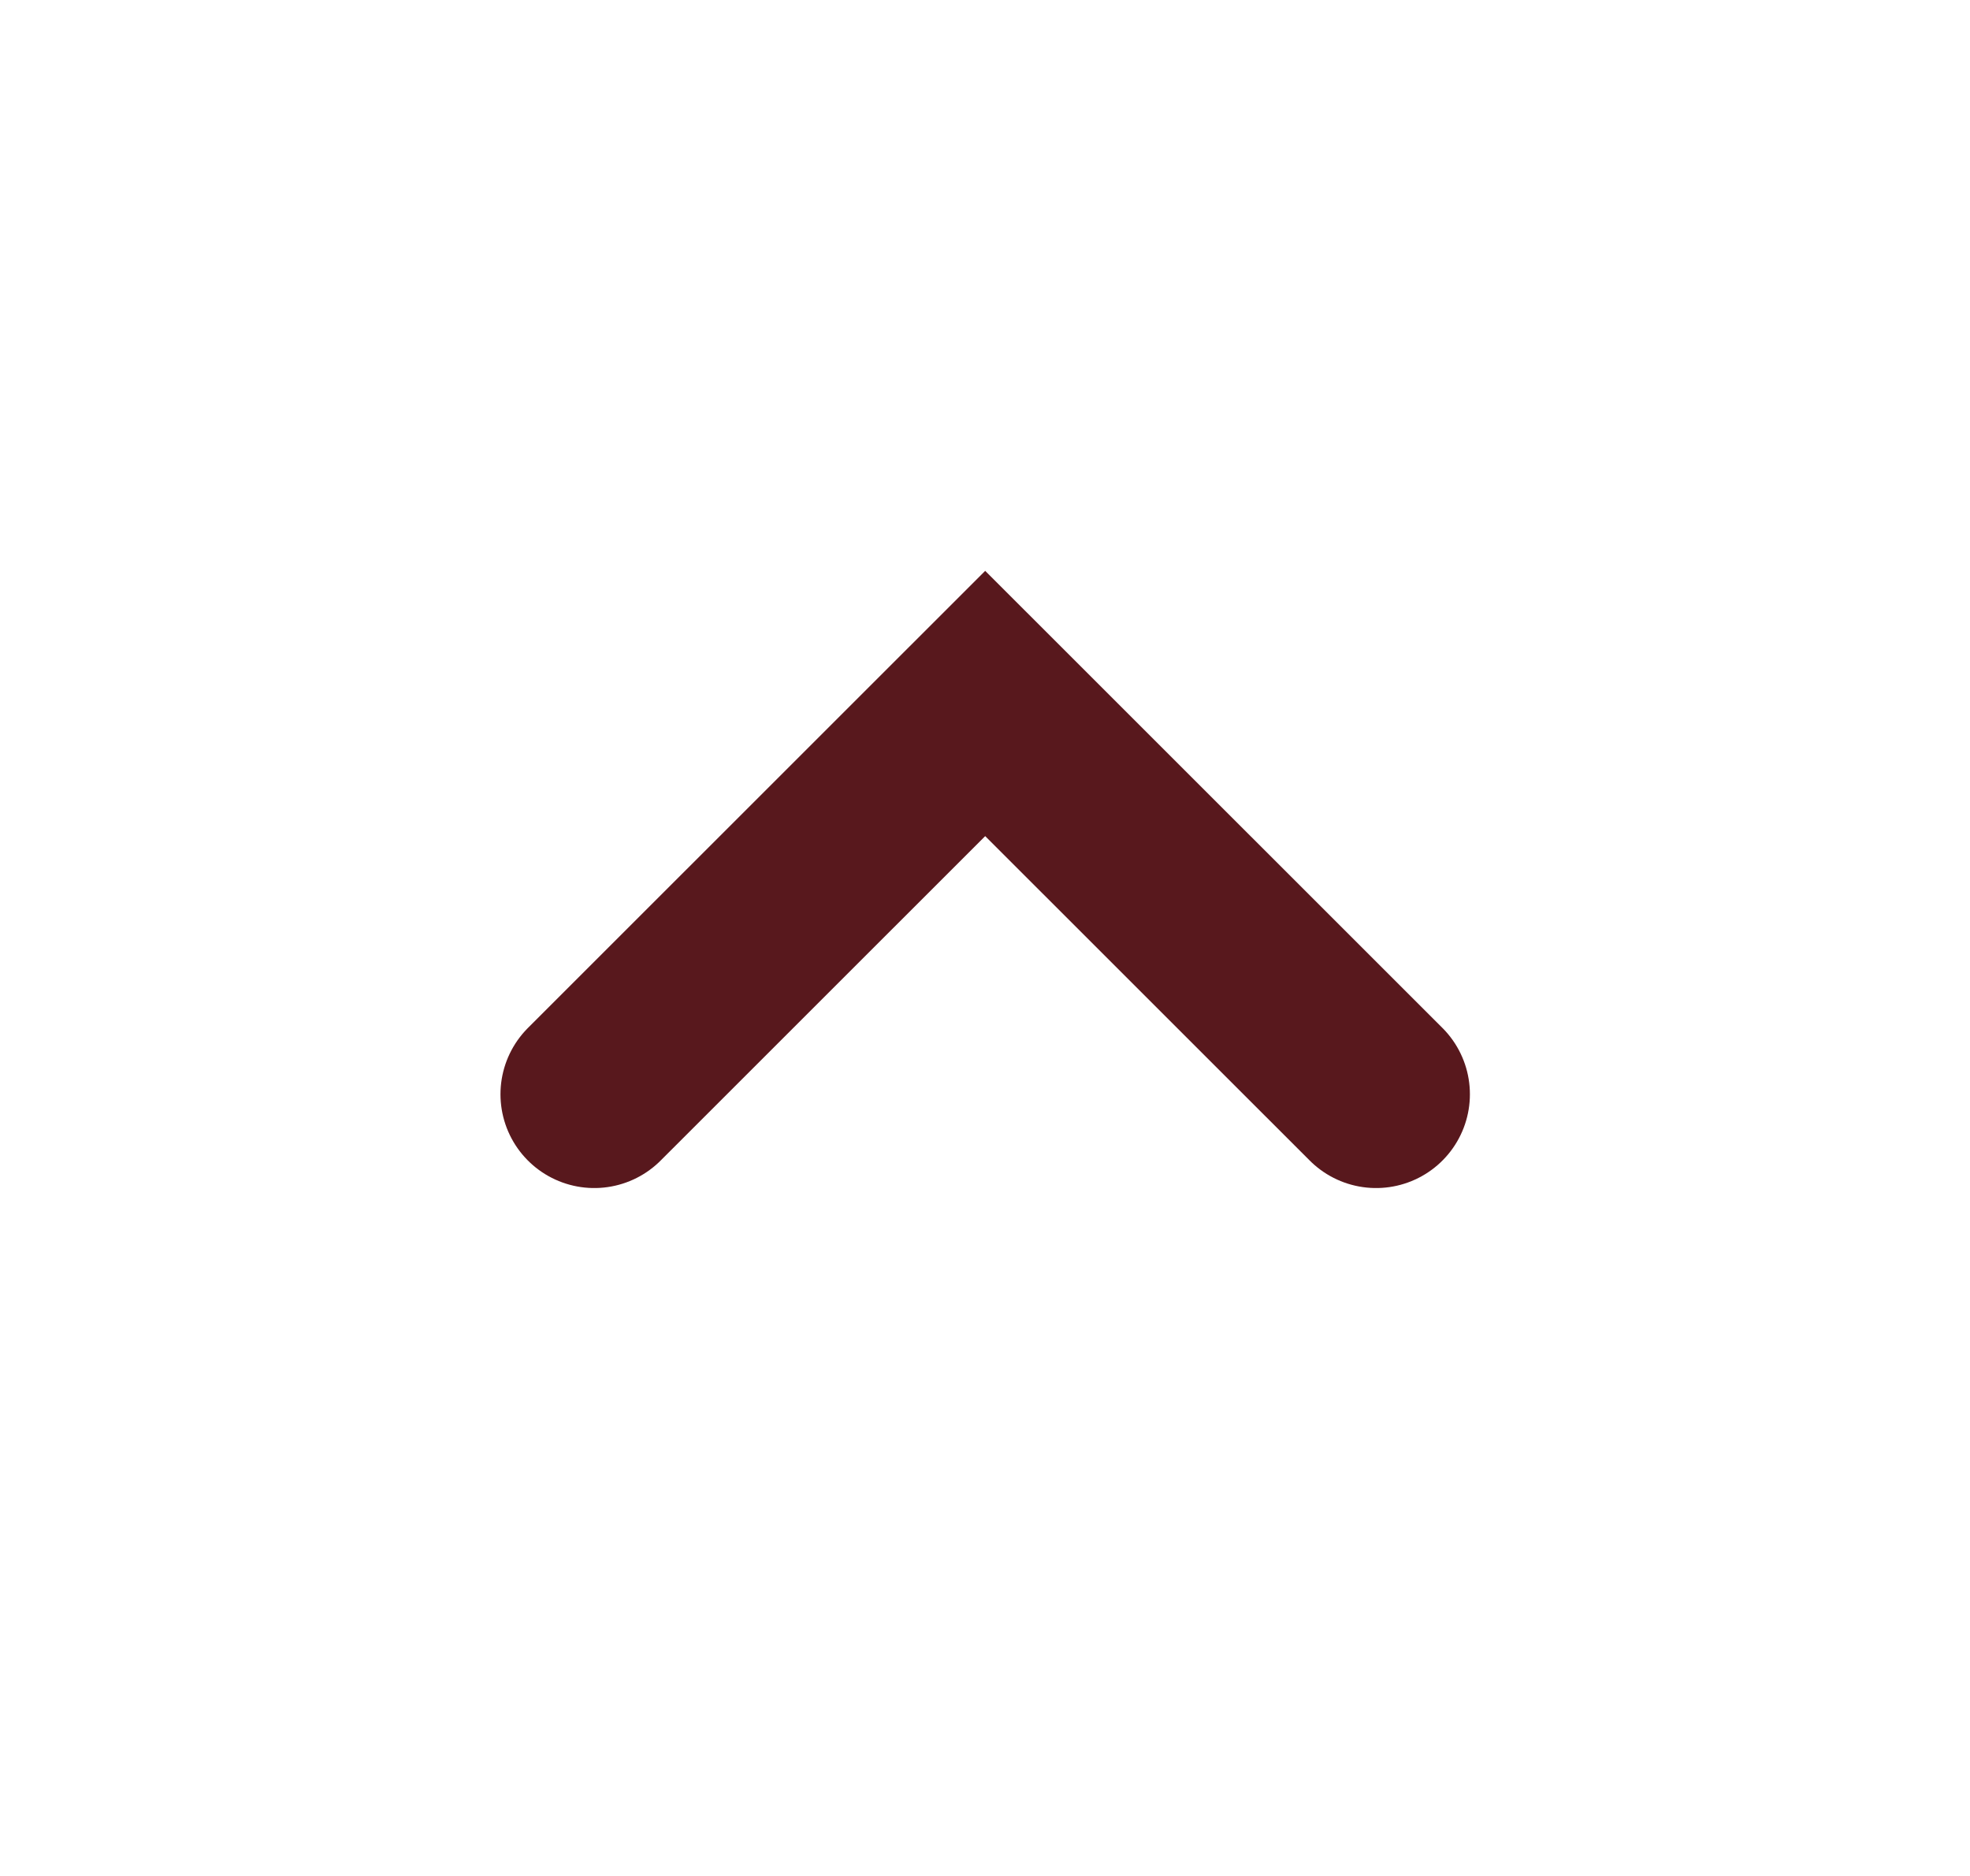
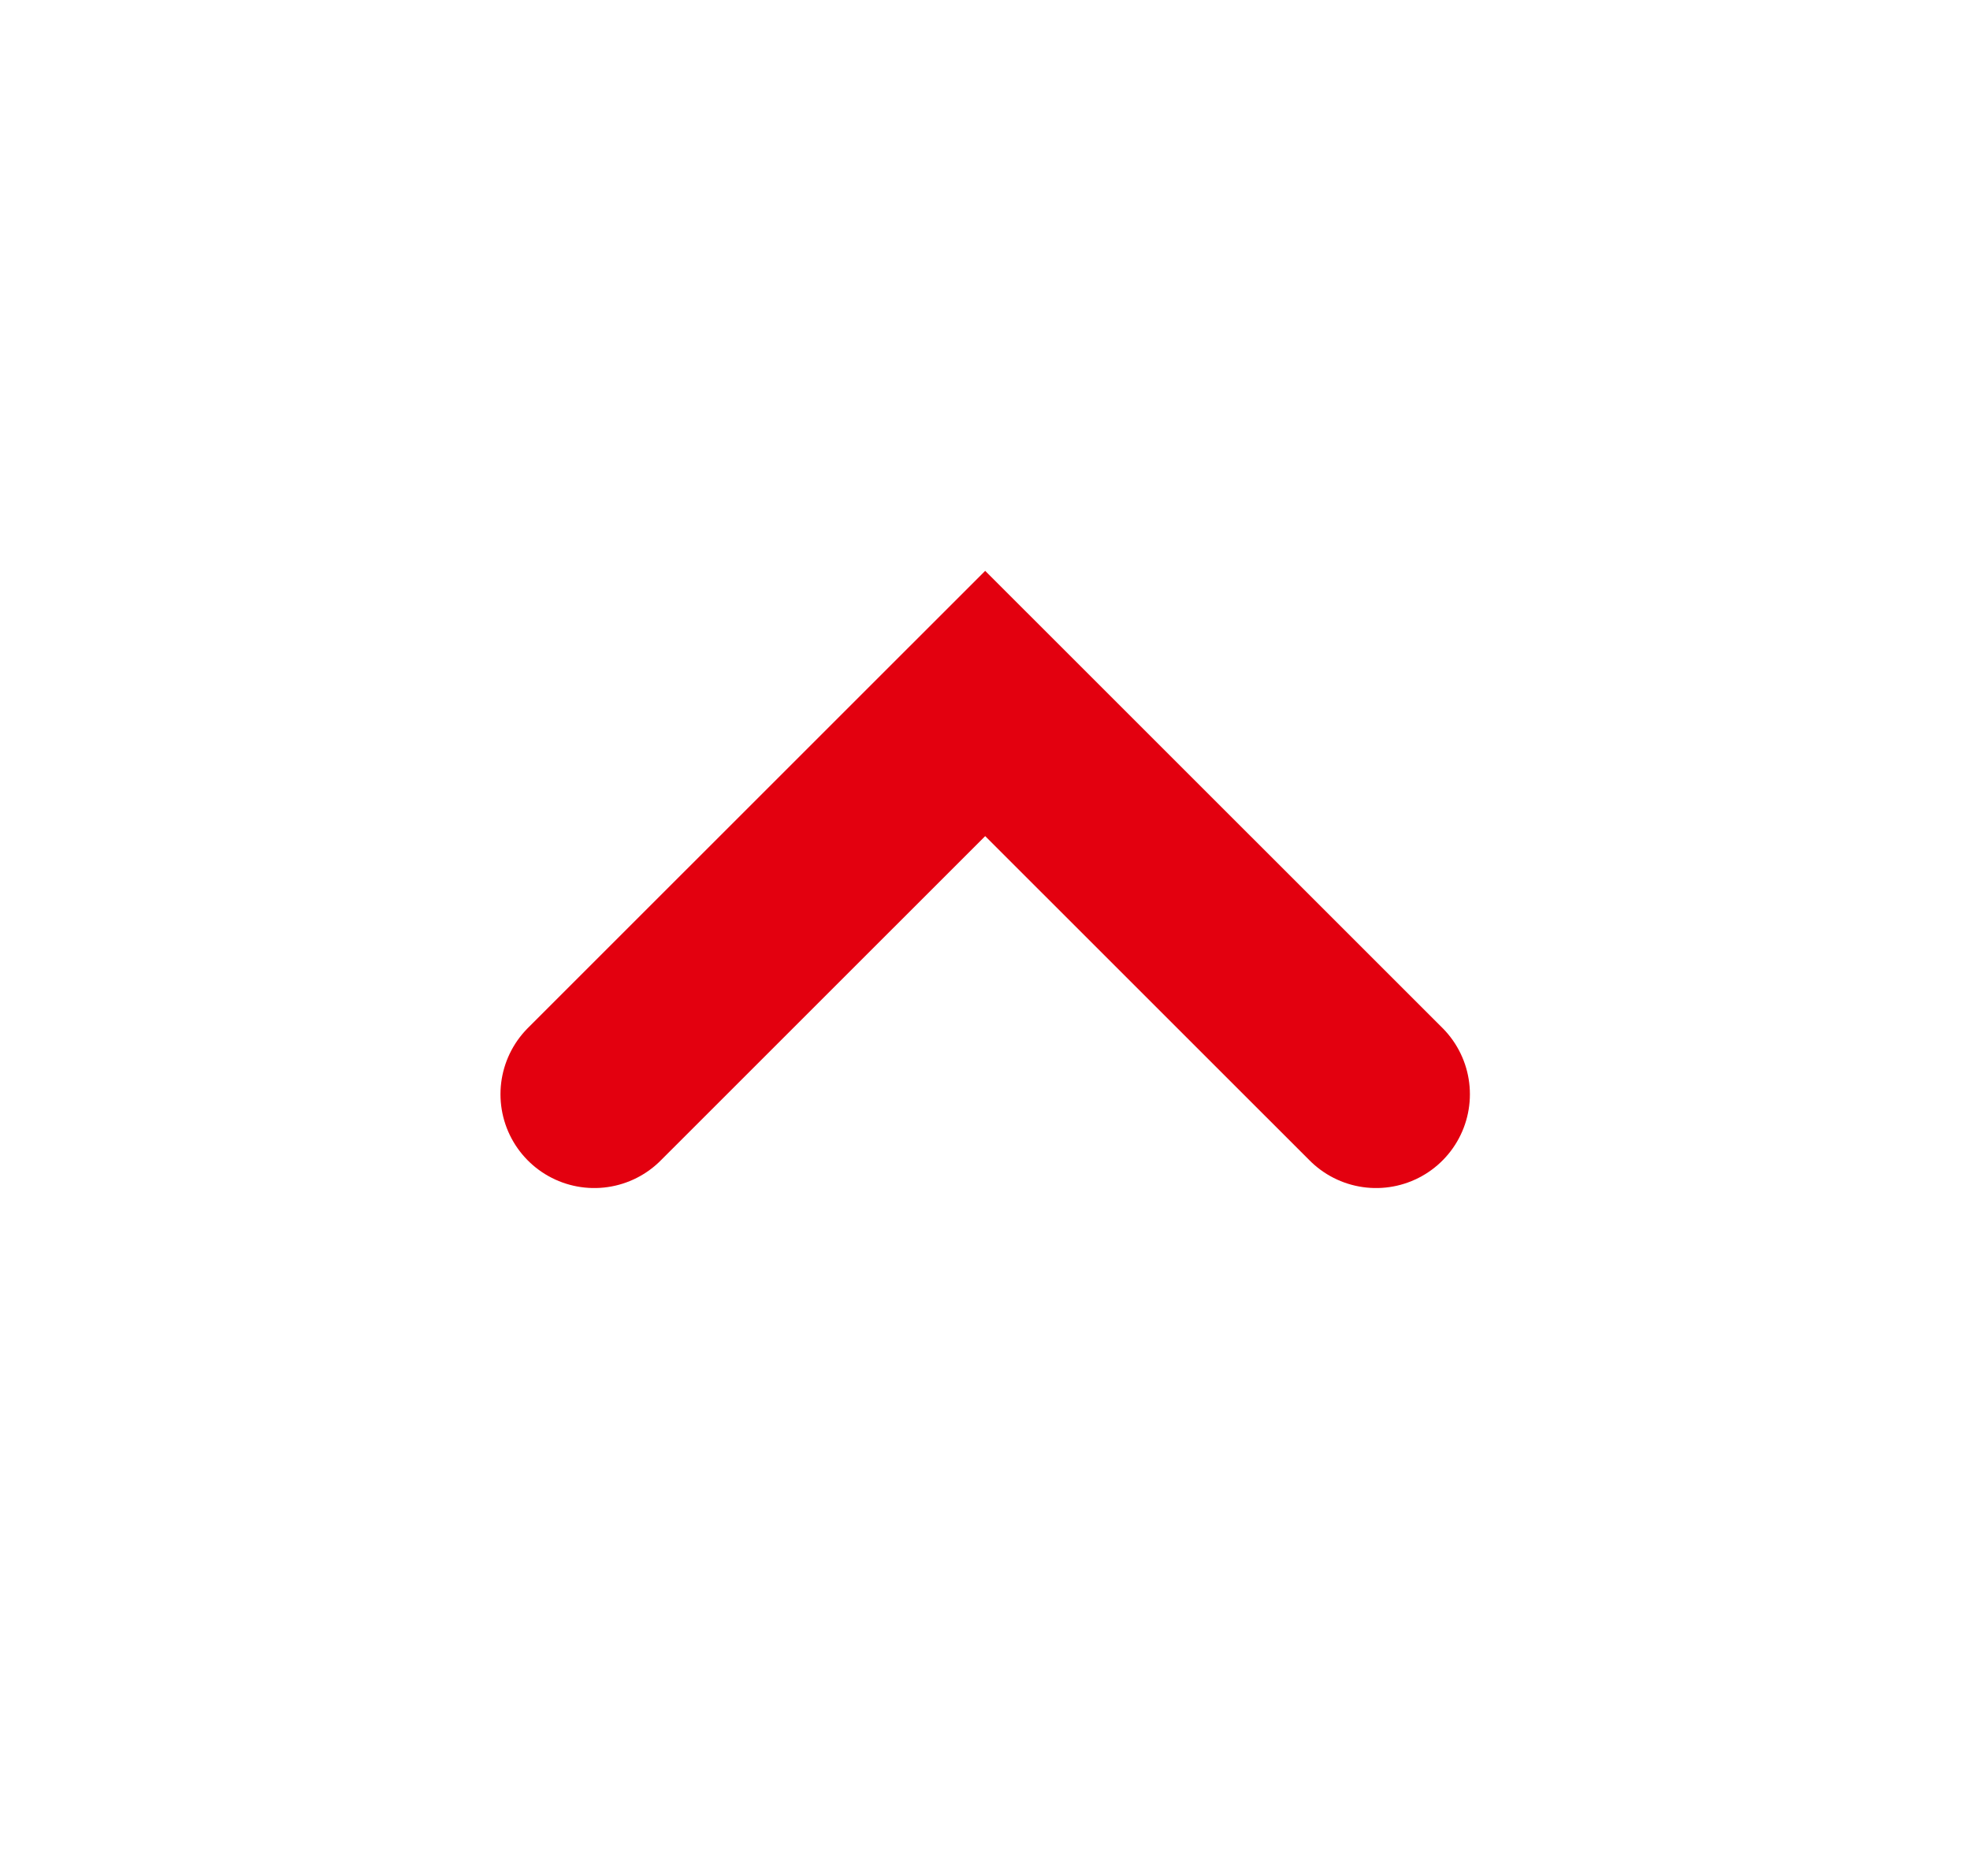
<svg xmlns="http://www.w3.org/2000/svg" width="21" height="20" viewBox="0 0 21 20" fill="none">
  <g id="Desktop / V1.0">
-     <path id="Path 3" d="M6.335 11.666L10.502 7.5L14.669 11.666" stroke="#58181D" stroke-width="2" stroke-linecap="round" />
+     <path id="Path 3" d="M6.335 11.666L10.502 7.5L14.669 11.666" stroke="#E3000F" stroke-width="2" stroke-linecap="round" />
  </g>
</svg>
